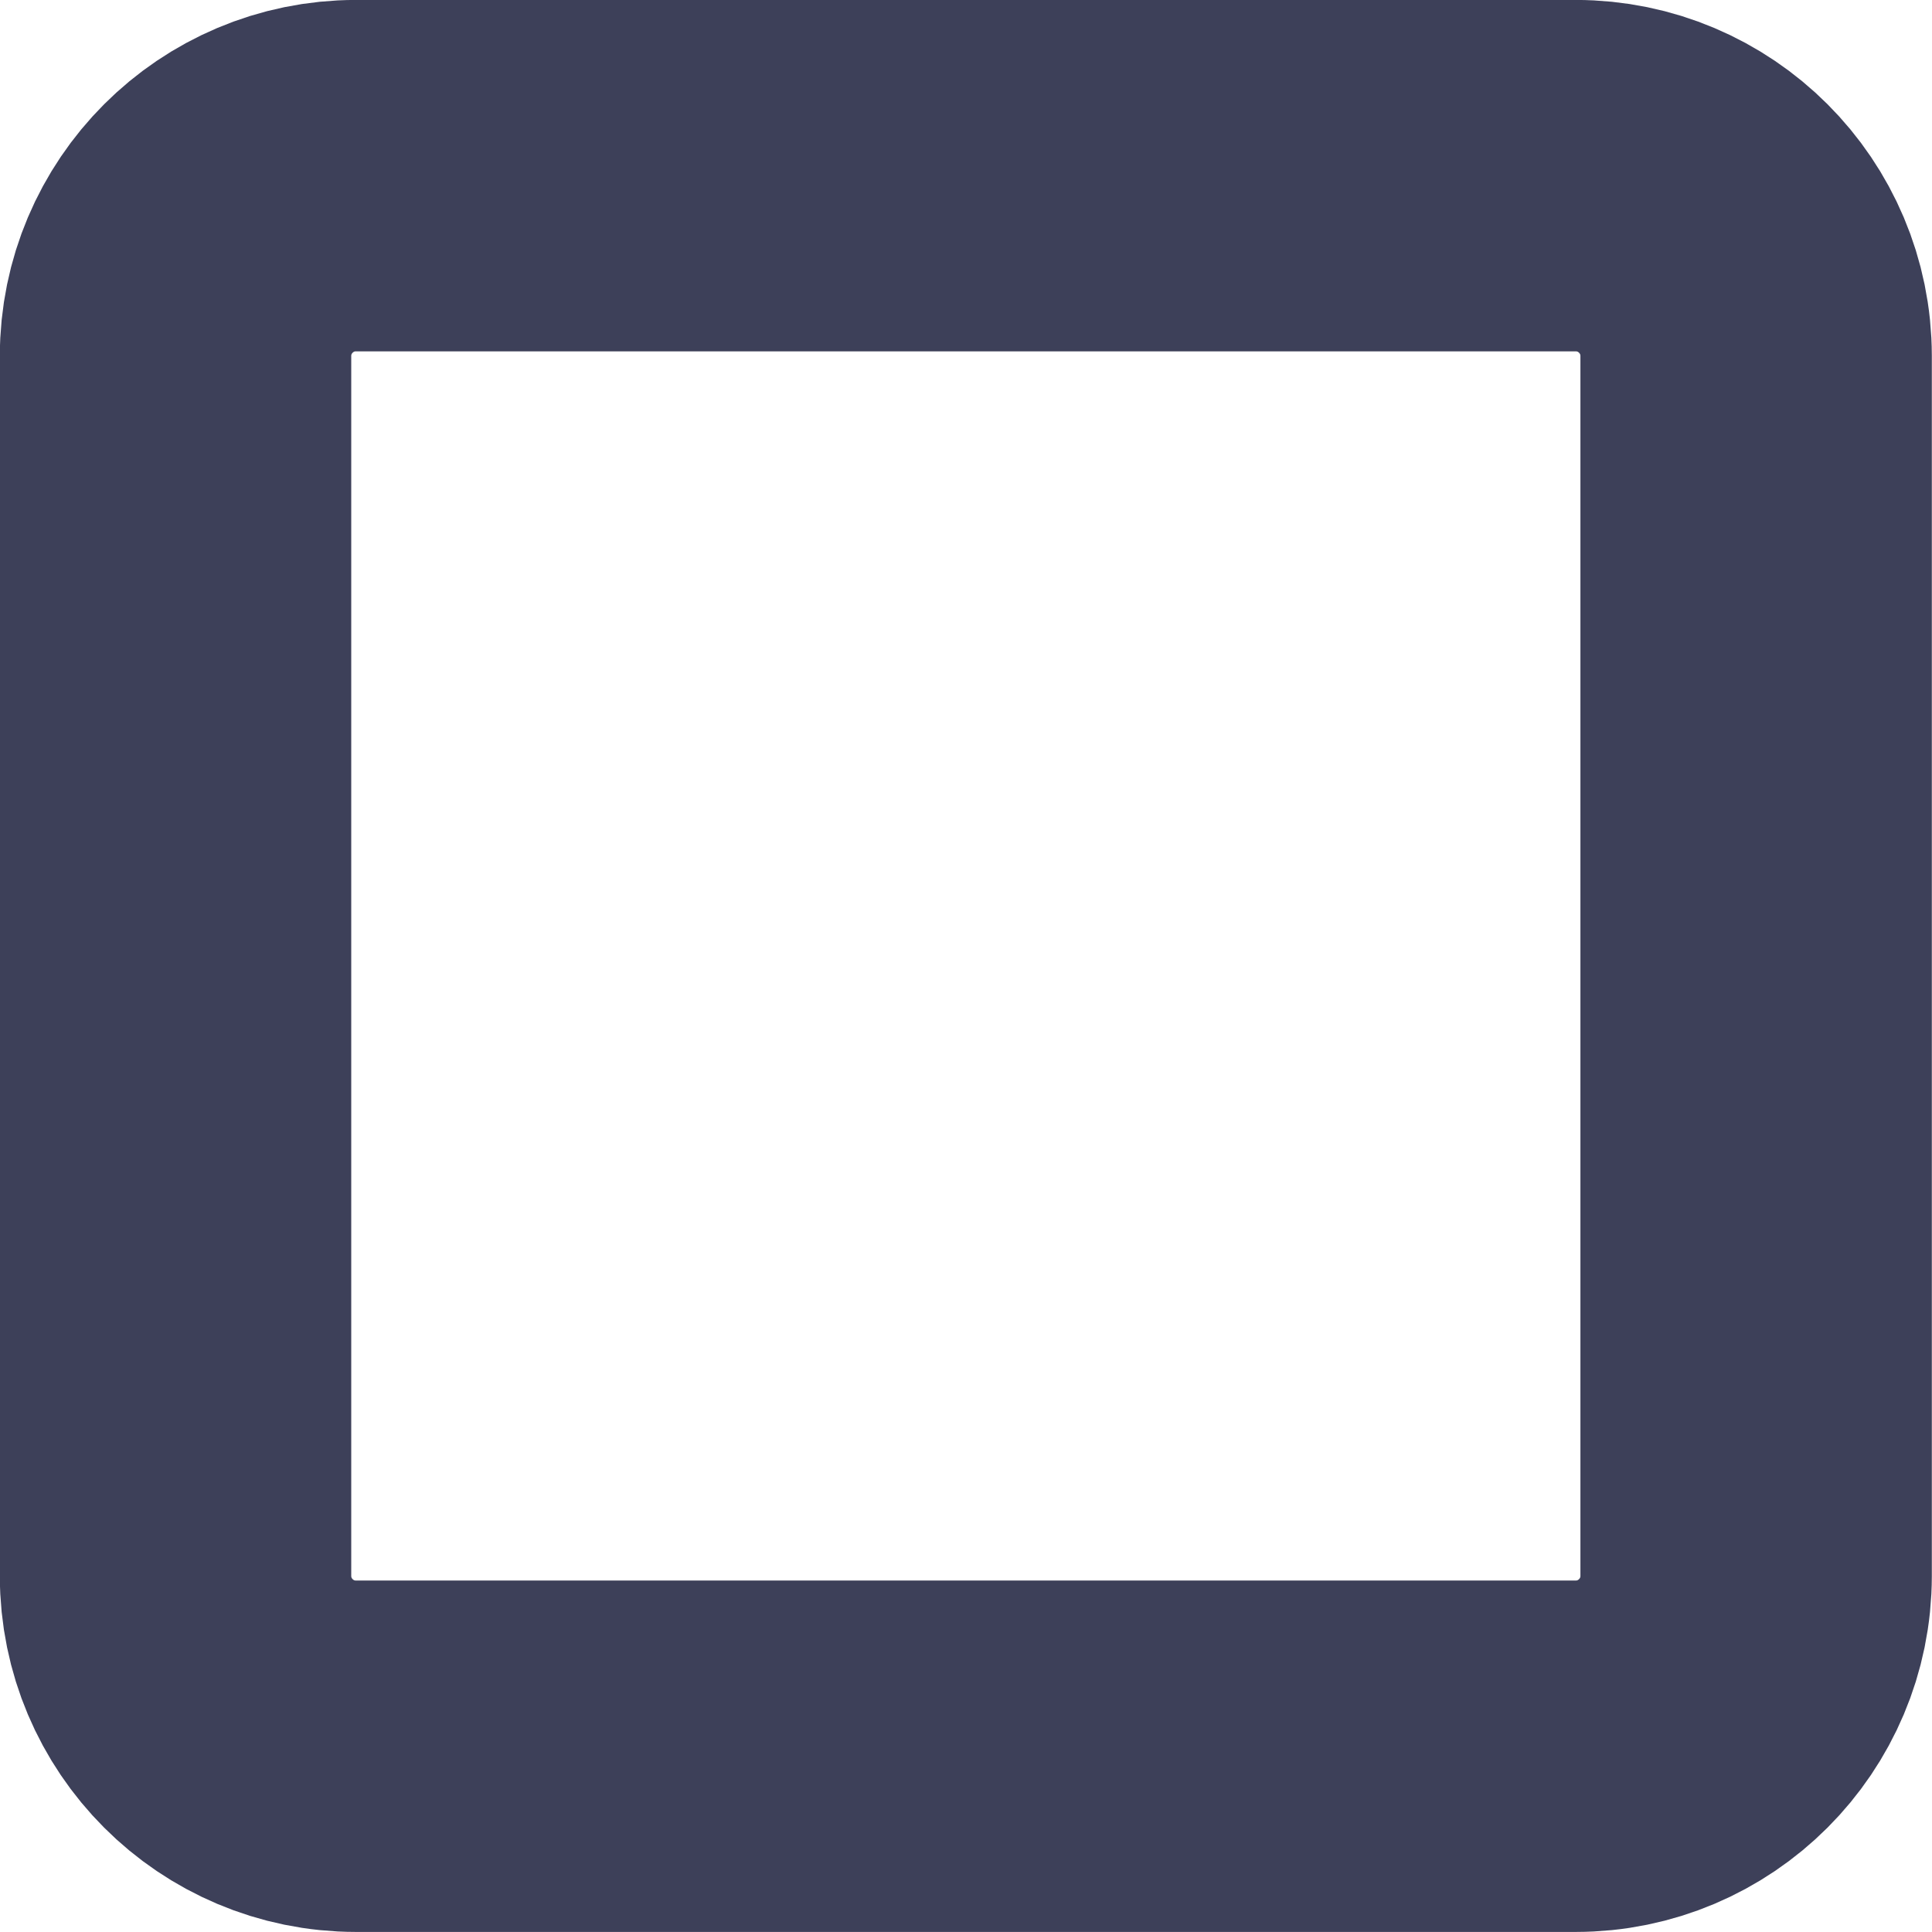
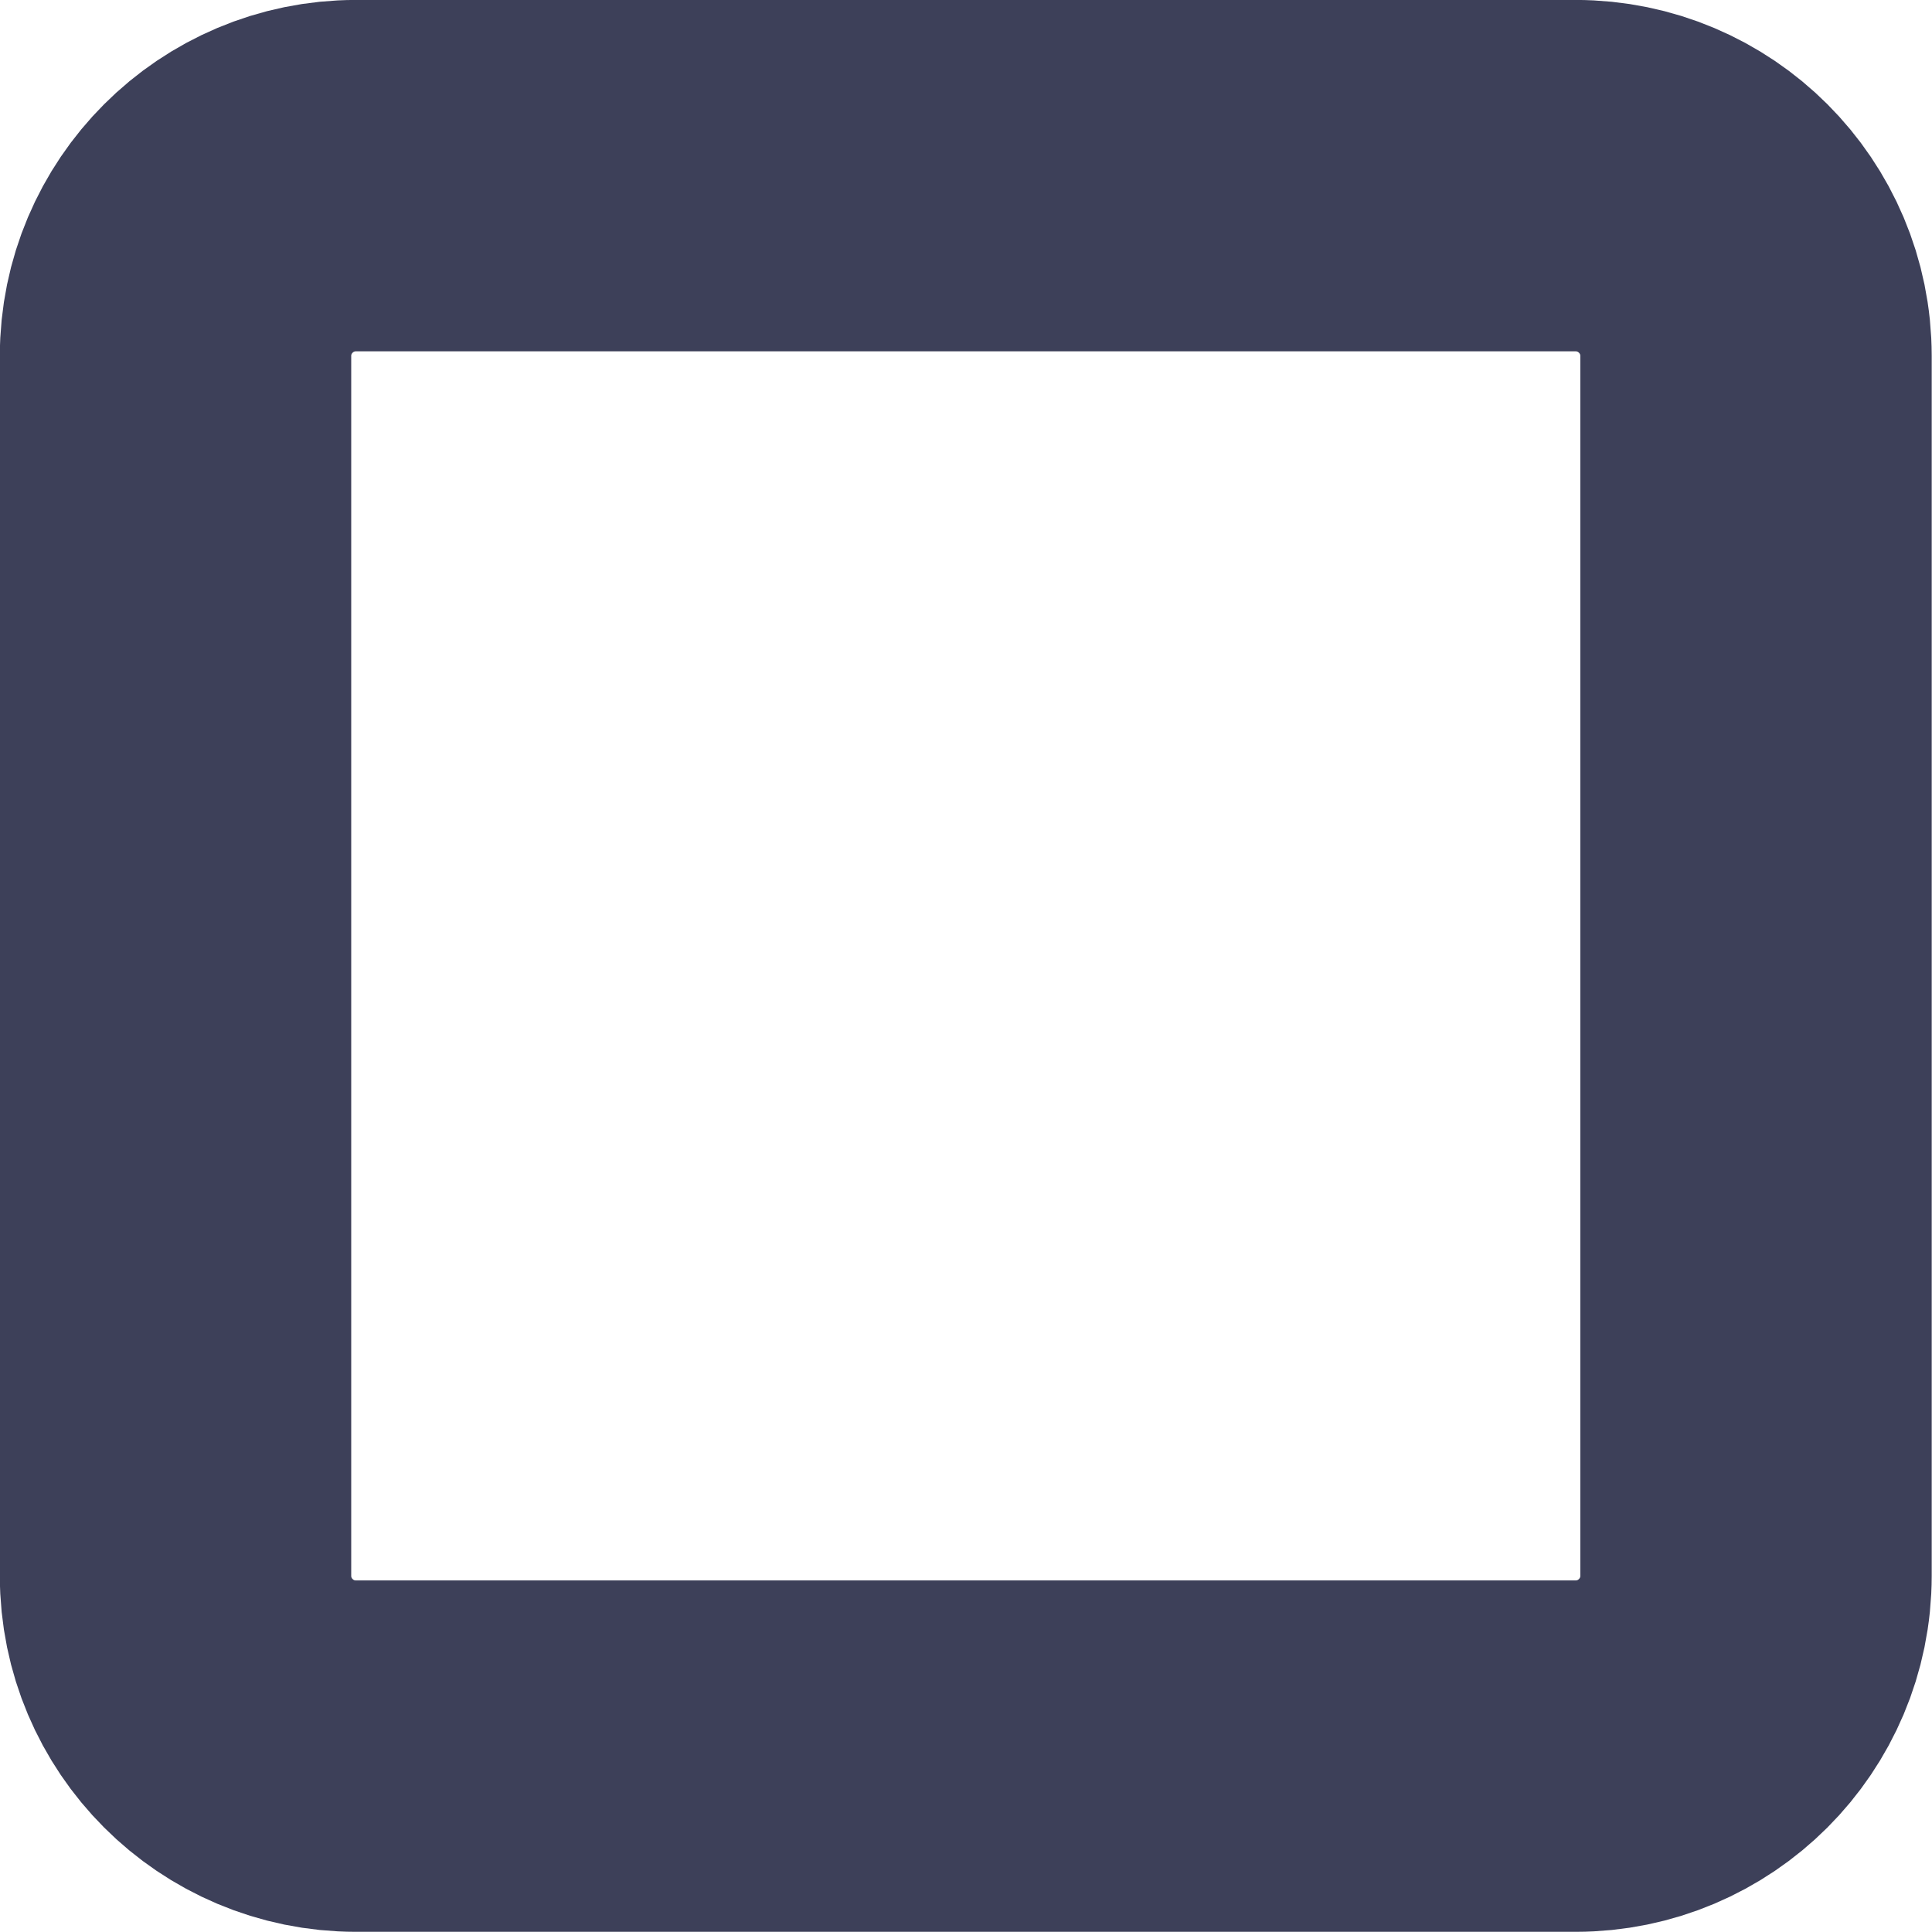
- <svg xmlns="http://www.w3.org/2000/svg" id="svg8" version="1.1" viewBox="0 0 6.35 6.35" height="24" width="24">
+ <svg xmlns="http://www.w3.org/2000/svg" width="20" height="20" viewBox="0 0 5.292 5.292" version="1.1" id="svg8">
  <defs id="defs2">
-     <marker style="overflow:visible" id="Arrow1Lstart" refX="0" refY="0" orient="auto">
-       <path transform="matrix(0.8,0,0,0.8,10,0)" style="fill-rule:evenodd;stroke:#000000;stroke-width:1pt" d="M 0,0 5,-5 -12.5,0 5,5 Z" id="path7862" />
+     <marker orient="auto" refY="0" refX="0" id="Arrow1Lstart" style="overflow:visible">
+       <path id="path7862" d="M 0,0 5,-5 -12.5,0 5,5 Z" style="fill-rule:evenodd;stroke:#000000;stroke-width:1pt" transform="matrix(0.8,0,0,0.8,10,0)" />
    </marker>
  </defs>
-   <g transform="translate(-77.57007,-141.6827)" id="layer1">
-     <rect ry="0.593" style="fill:none;stroke:#3d4059;stroke-width:1.155;stroke-linejoin:round;stroke-miterlimit:4;stroke-dasharray:none;stroke-dashoffset:0;stroke-opacity:1;paint-order:stroke fill markers" y="142.26" x="78.147" height="5.195" width="5.195" id="rect7098" />
+   <g id="layer1" transform="matrix(0.8333333,0,0,0.8333333,-64.64172,-118.0689)">
+     <rect id="rect7098" width="5.195" height="5.195" x="78.147" y="142.26" style="fill:none;stroke:#3d4059;stroke-width:1.155;stroke-linejoin:round;stroke-miterlimit:4;stroke-dasharray:none;stroke-dashoffset:0;stroke-opacity:1;paint-order:stroke fill markers" ry="0.593" />
  </g>
</svg>
